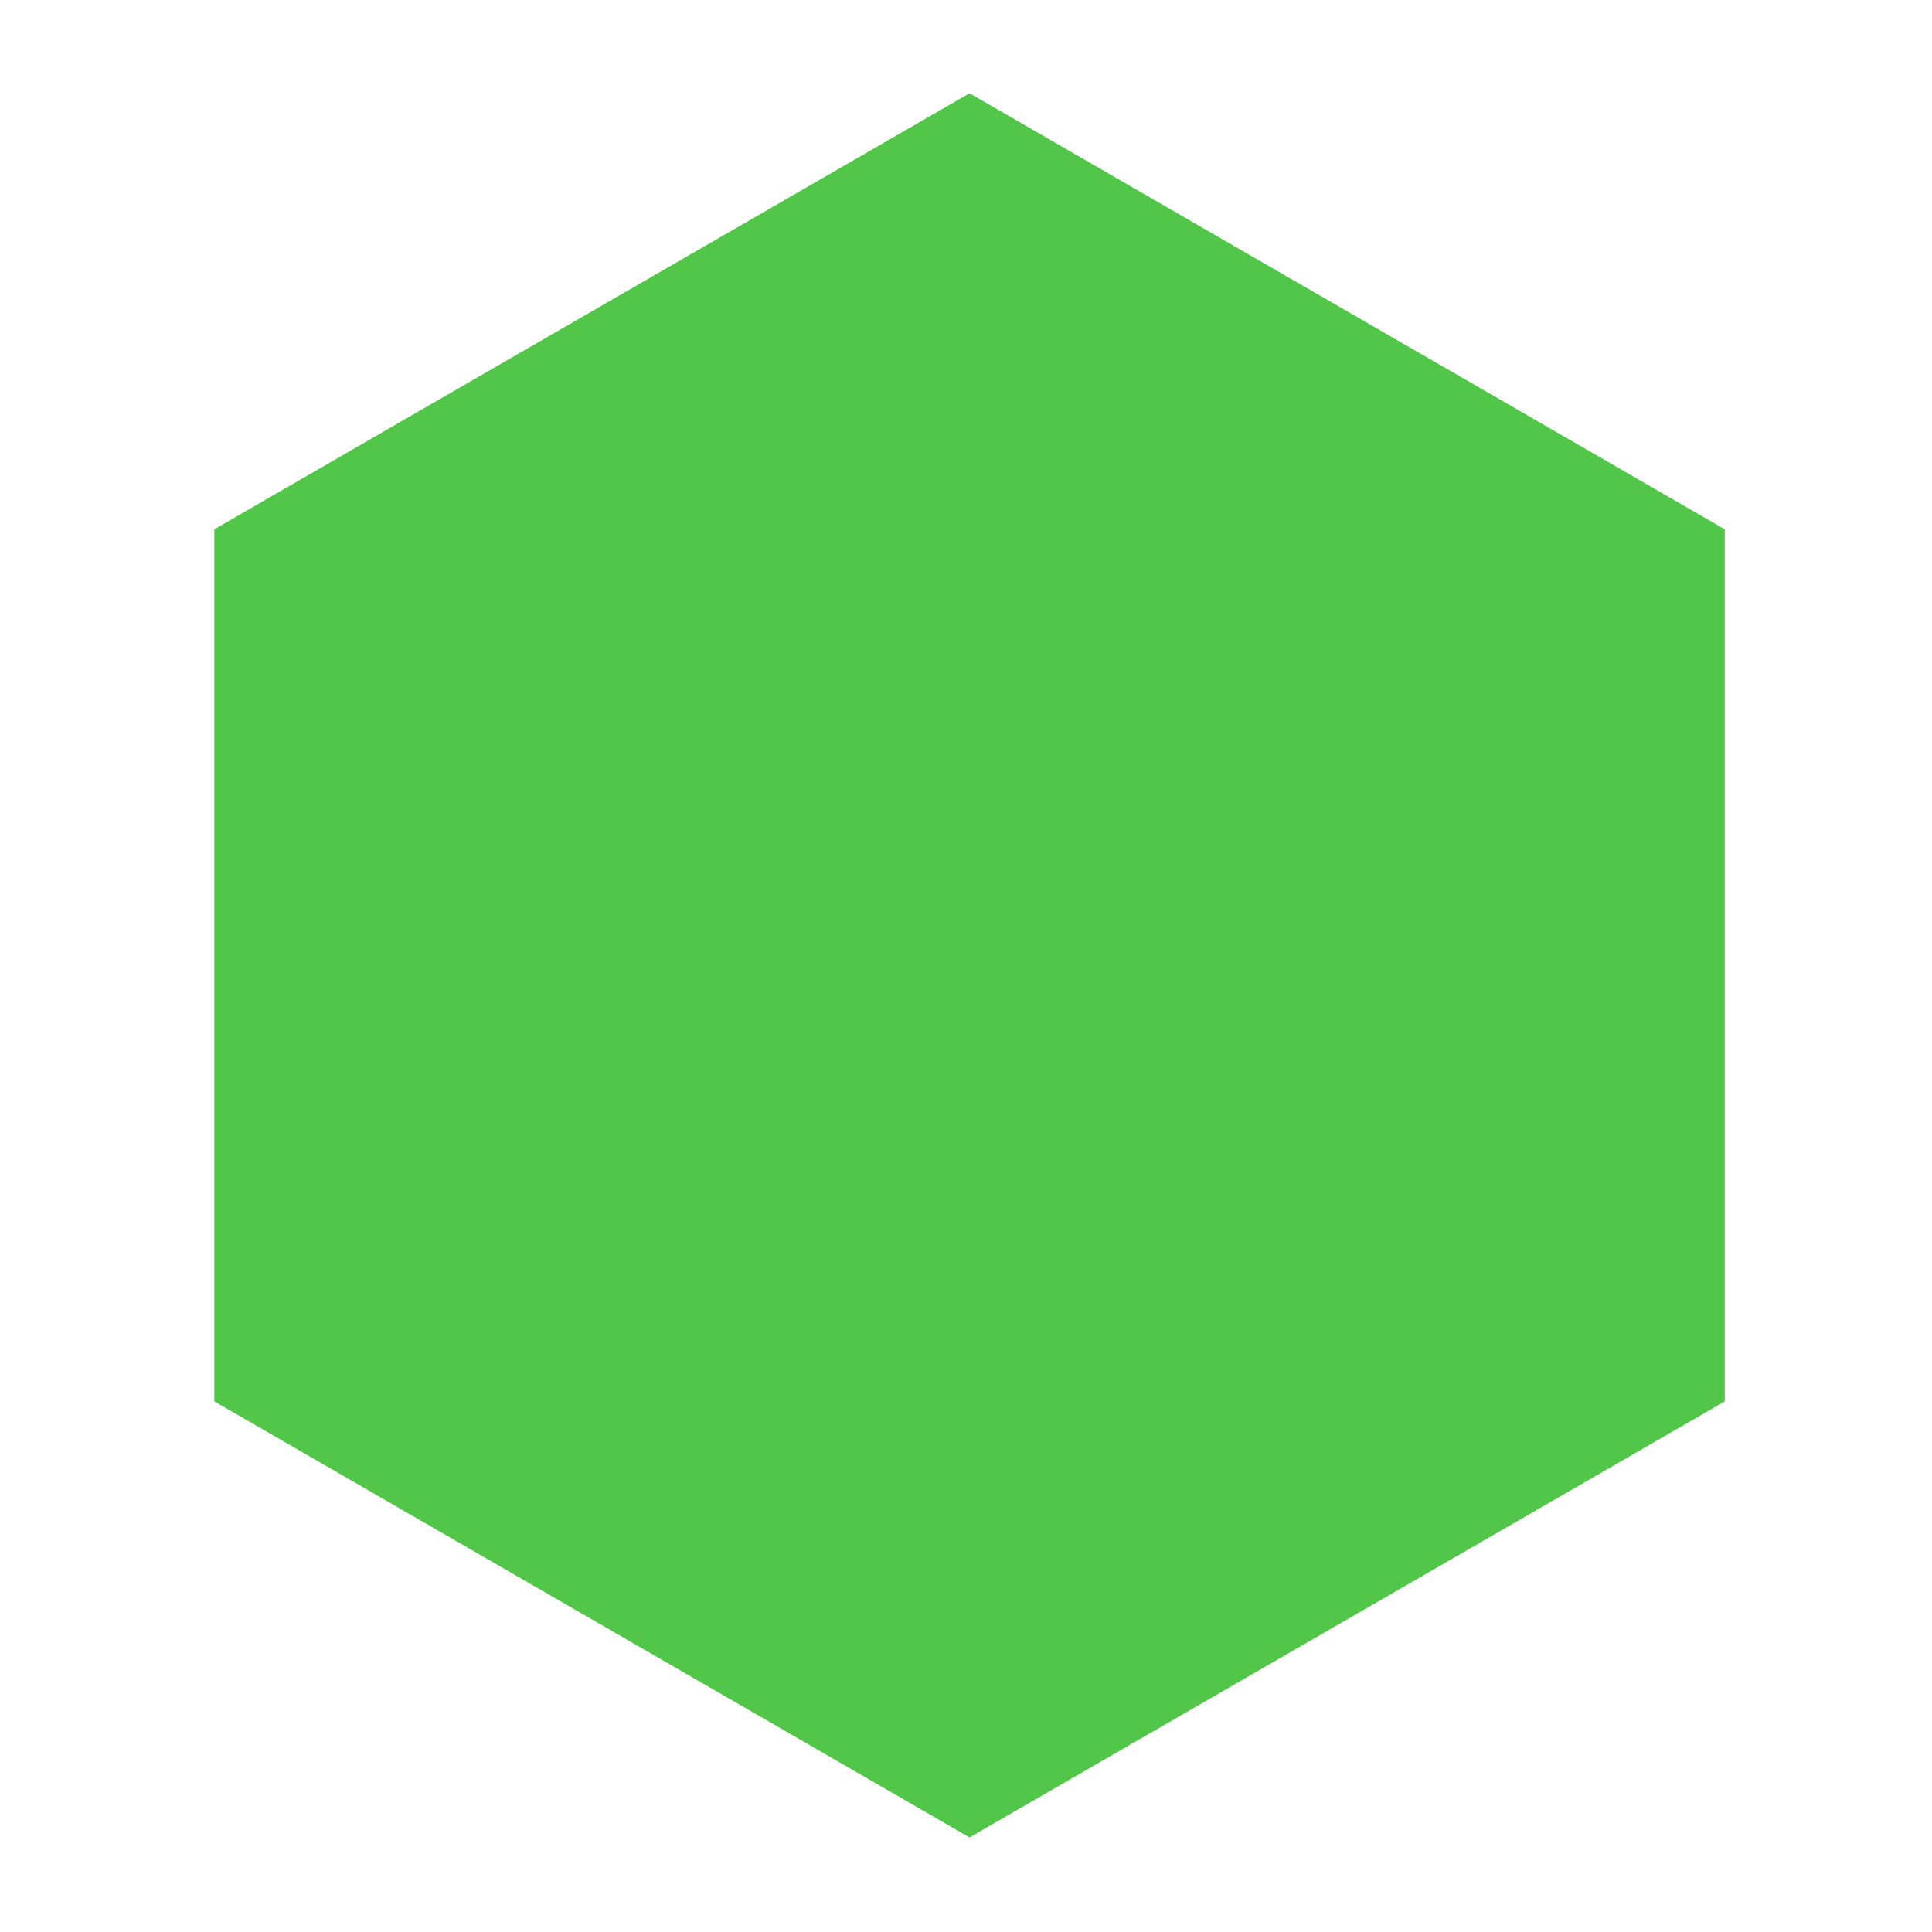
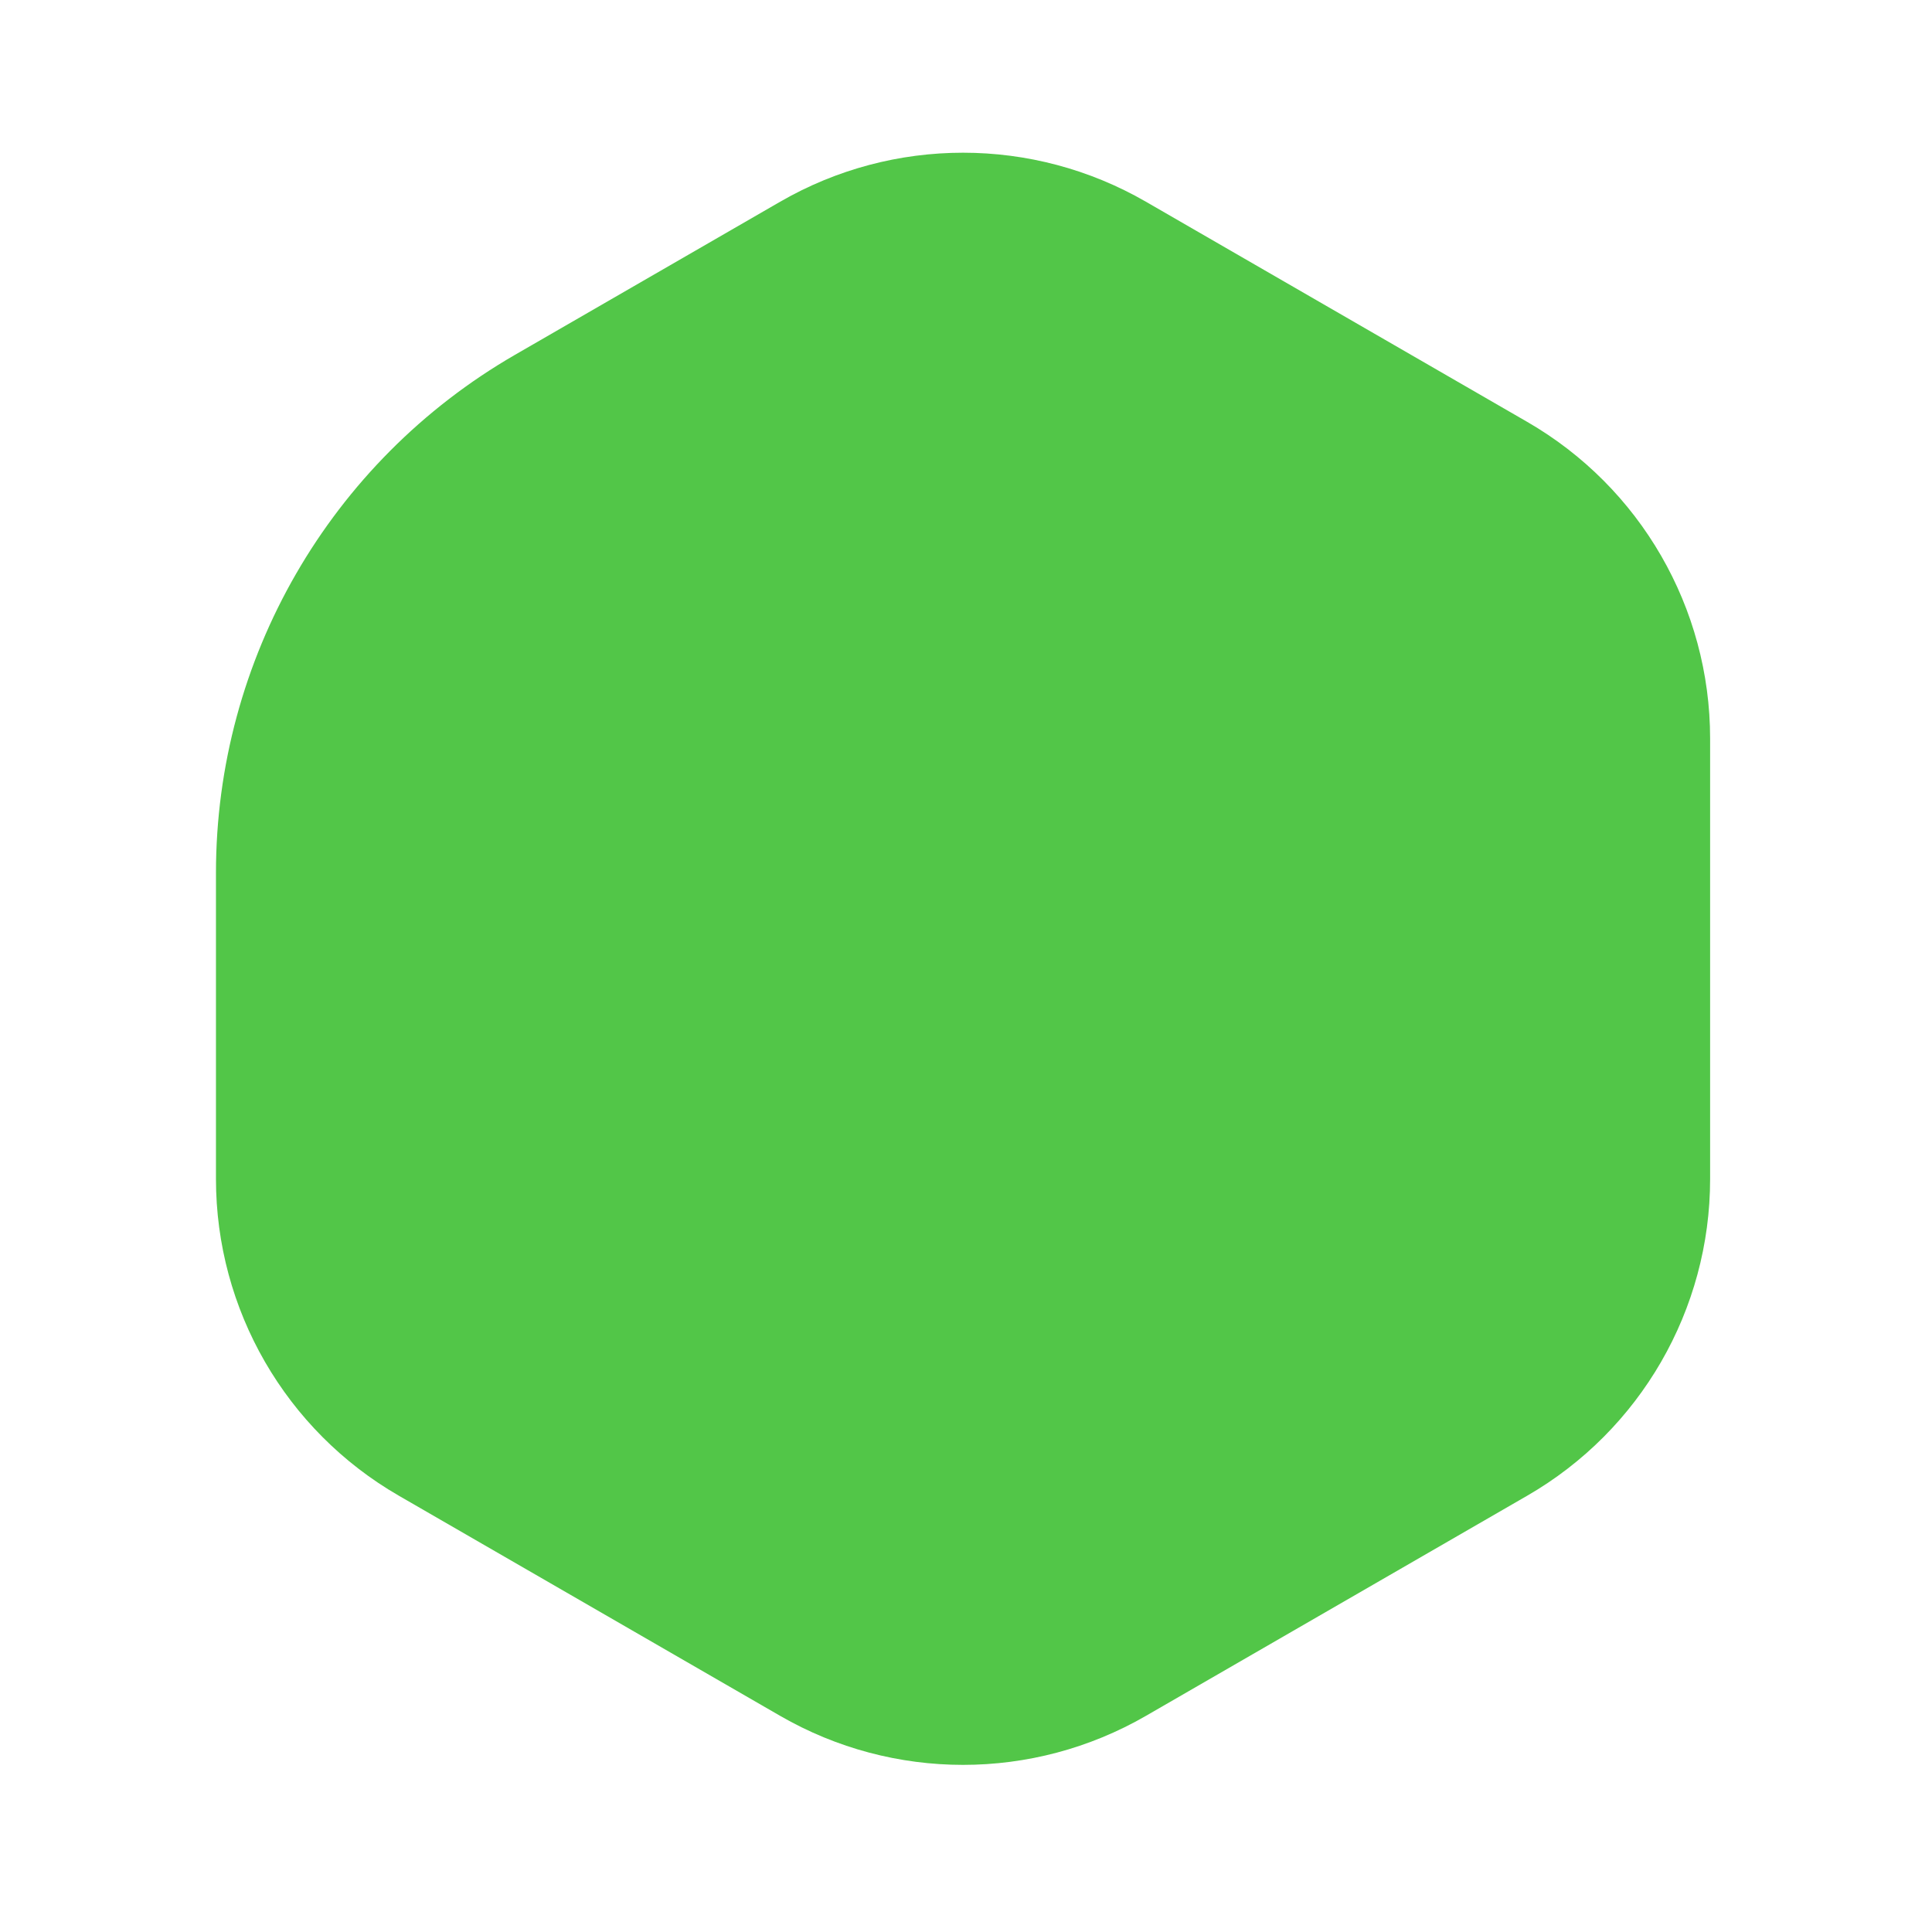
- <svg xmlns="http://www.w3.org/2000/svg" width="100%" height="100%" viewBox="0 0 183 183" version="1.1" xml:space="preserve" style="fill-rule:evenodd;clip-rule:evenodd;stroke-linejoin:round;stroke-miterlimit:2;">
-   <g transform="matrix(1,0,0,1,-678,-220)">
-     <g id="shape8" transform="matrix(1.10786,0,0,1.10786,678.813,220.416)">
-       <rect x="0" y="0" width="164.321" height="164.321" style="fill:none;" />
-       <g transform="matrix(0.830954,0,0,0.830954,-757.295,-497.465)">
-         <path d="M1010.23,607.812L1087.94,652.677L1087.94,742.407L1010.23,787.272L932.523,742.407L932.523,652.677L1010.23,607.812Z" style="fill:rgb(82,198,72);" />
+ <svg xmlns="http://www.w3.org/2000/svg" width="100%" height="100%" viewBox="0 0 185 185" version="1.1" xml:space="preserve" style="fill-rule:evenodd;clip-rule:evenodd;stroke-linejoin:round;stroke-miterlimit:2;">
+   <g transform="matrix(1,0,0,1,-436,-213)">
+     <g id="shape8" transform="matrix(1.00851,0,0,1.00851,702.066,213.372)">
+       <rect x="-263.443" y="0" width="182.448" height="182.448" style="fill:none;" />
+       <g id="shape81" transform="matrix(1.09851,0,0,1.09851,-262.637,0.41249)">
+         <rect x="0" y="0" width="164.321" height="164.321" style="fill:none;" />
+         <g transform="matrix(0.830954,0,0,0.830954,-757.295,-497.465)">
+           <path d="M991.213,618.792C1002.98,611.998 1017.48,611.997 1029.25,618.792C1041.31,625.756 1056.86,634.733 1068.92,641.697C1080.69,648.492 1087.94,661.048 1087.94,674.637C1087.94,688.565 1087.94,706.519 1087.94,720.447C1087.94,734.036 1080.69,746.592 1068.92,753.387C1056.86,760.351 1041.31,769.328 1029.25,776.292C1017.48,783.087 1002.98,783.086 991.213,776.292C979.15,769.328 963.602,760.351 951.54,753.387C939.772,746.592 932.523,734.036 932.523,720.448L932.523,688.601C932.523,666.371 944.382,645.83 963.634,634.715C972.963,629.328 982.913,623.584 991.213,618.792Z" style="fill:rgb(82,198,72);" />
+         </g>
      </g>
    </g>
  </g>
</svg>
